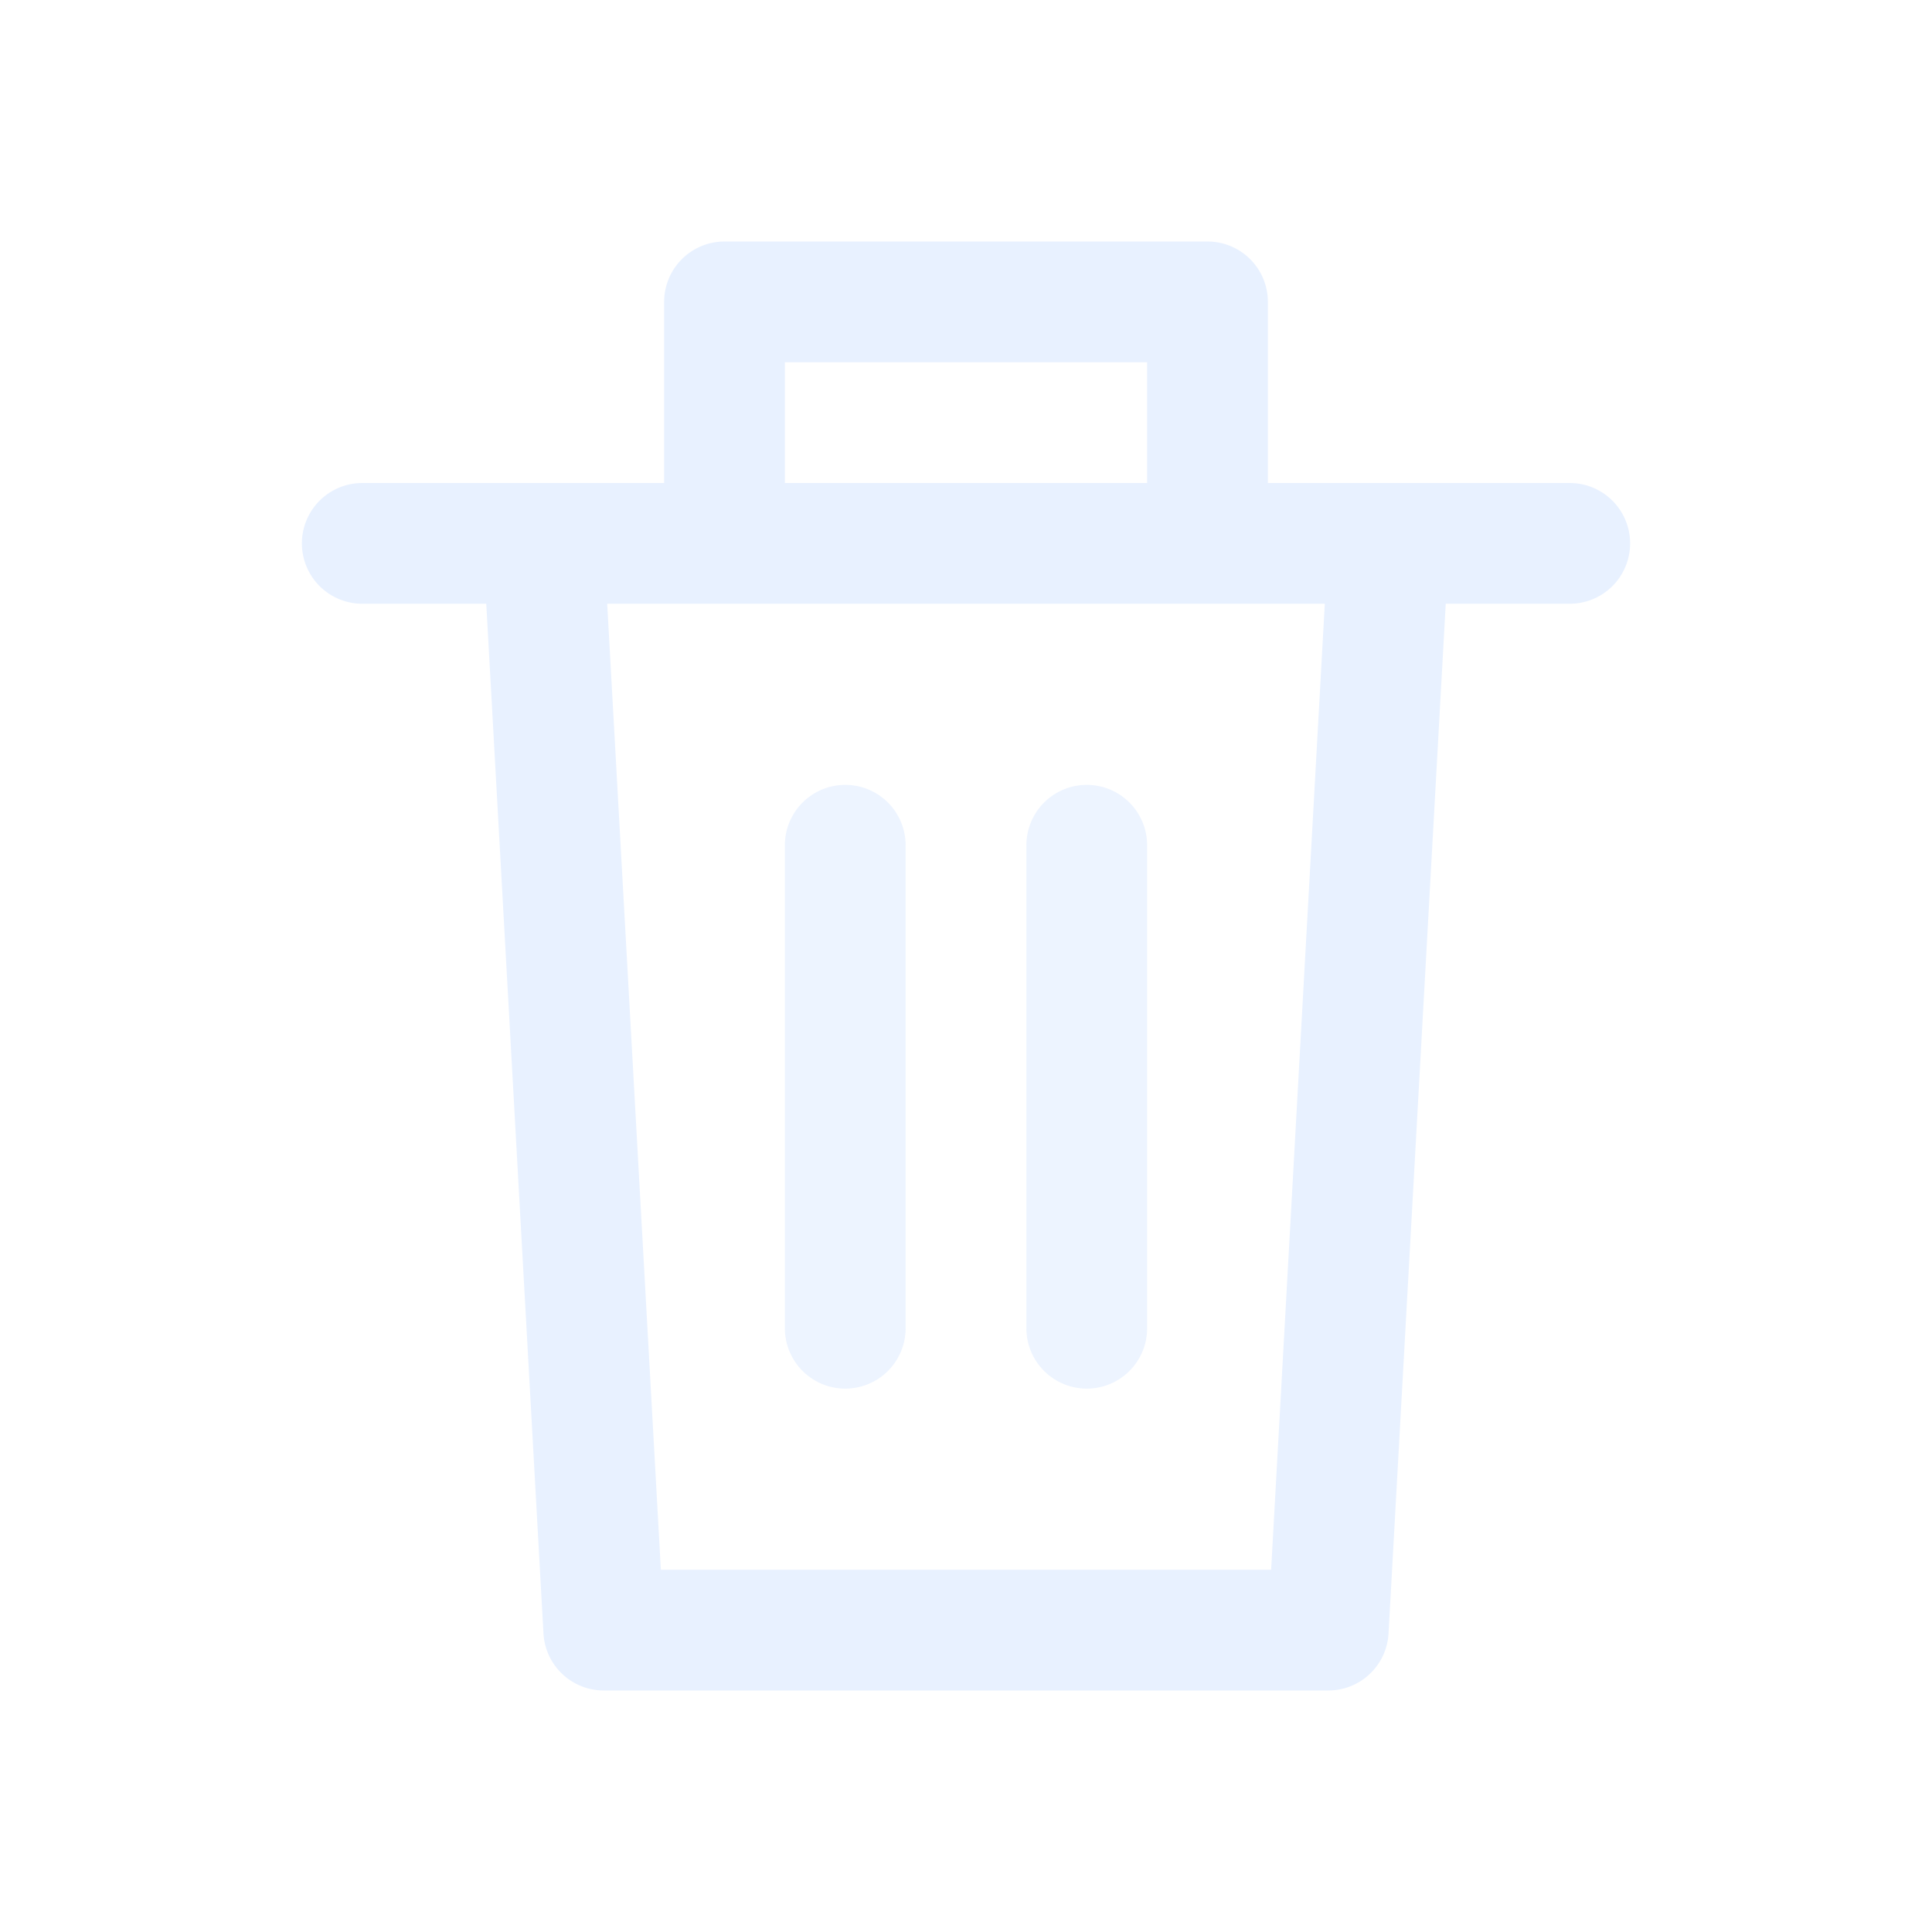
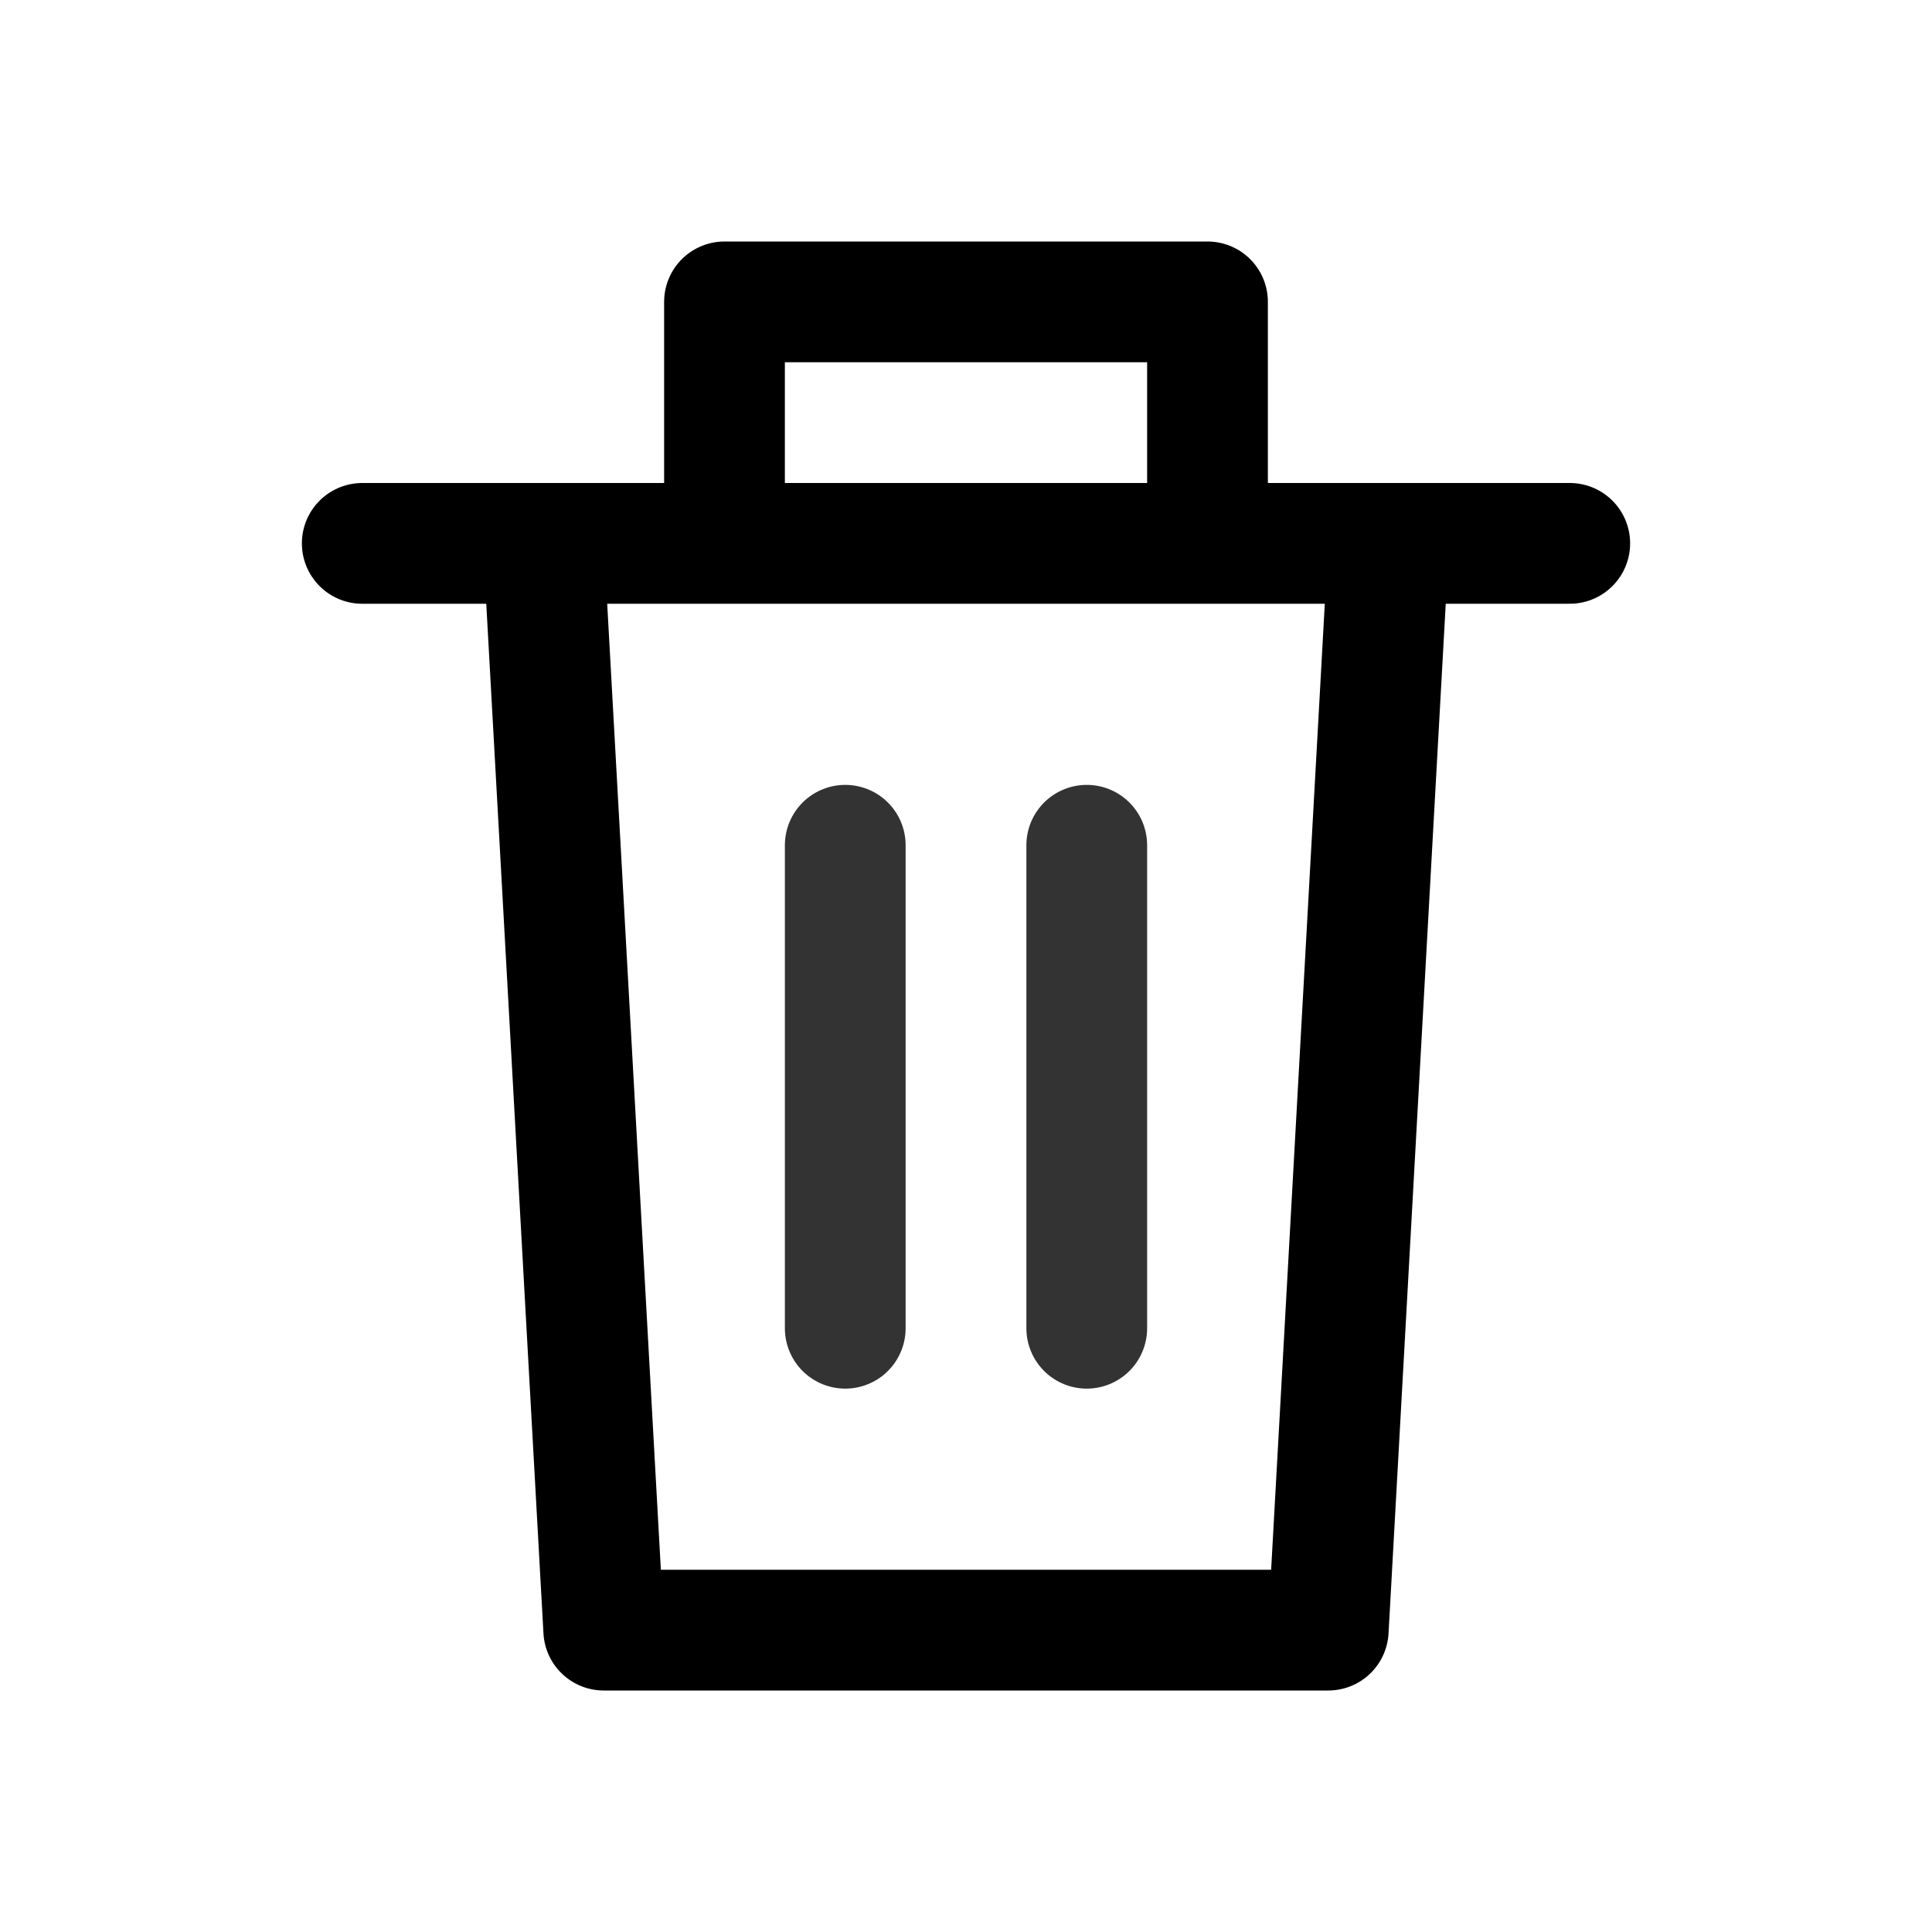
<svg xmlns="http://www.w3.org/2000/svg" viewBox="0 0 32 32">
-   <g fill="none" stroke="#e8f1ff" stroke-linecap="round" stroke-linejoin="round" stroke-width="2">
+   <g fill="none" stroke="#000000" stroke-linecap="round" stroke-linejoin="round" stroke-width="2">
    <path d="M6 9h20M12 9V5h8v4M9 9l1 18h12l1-18" />
    <path d="M14 14v8M18 14v8" opacity=".8" />
  </g>
</svg>
